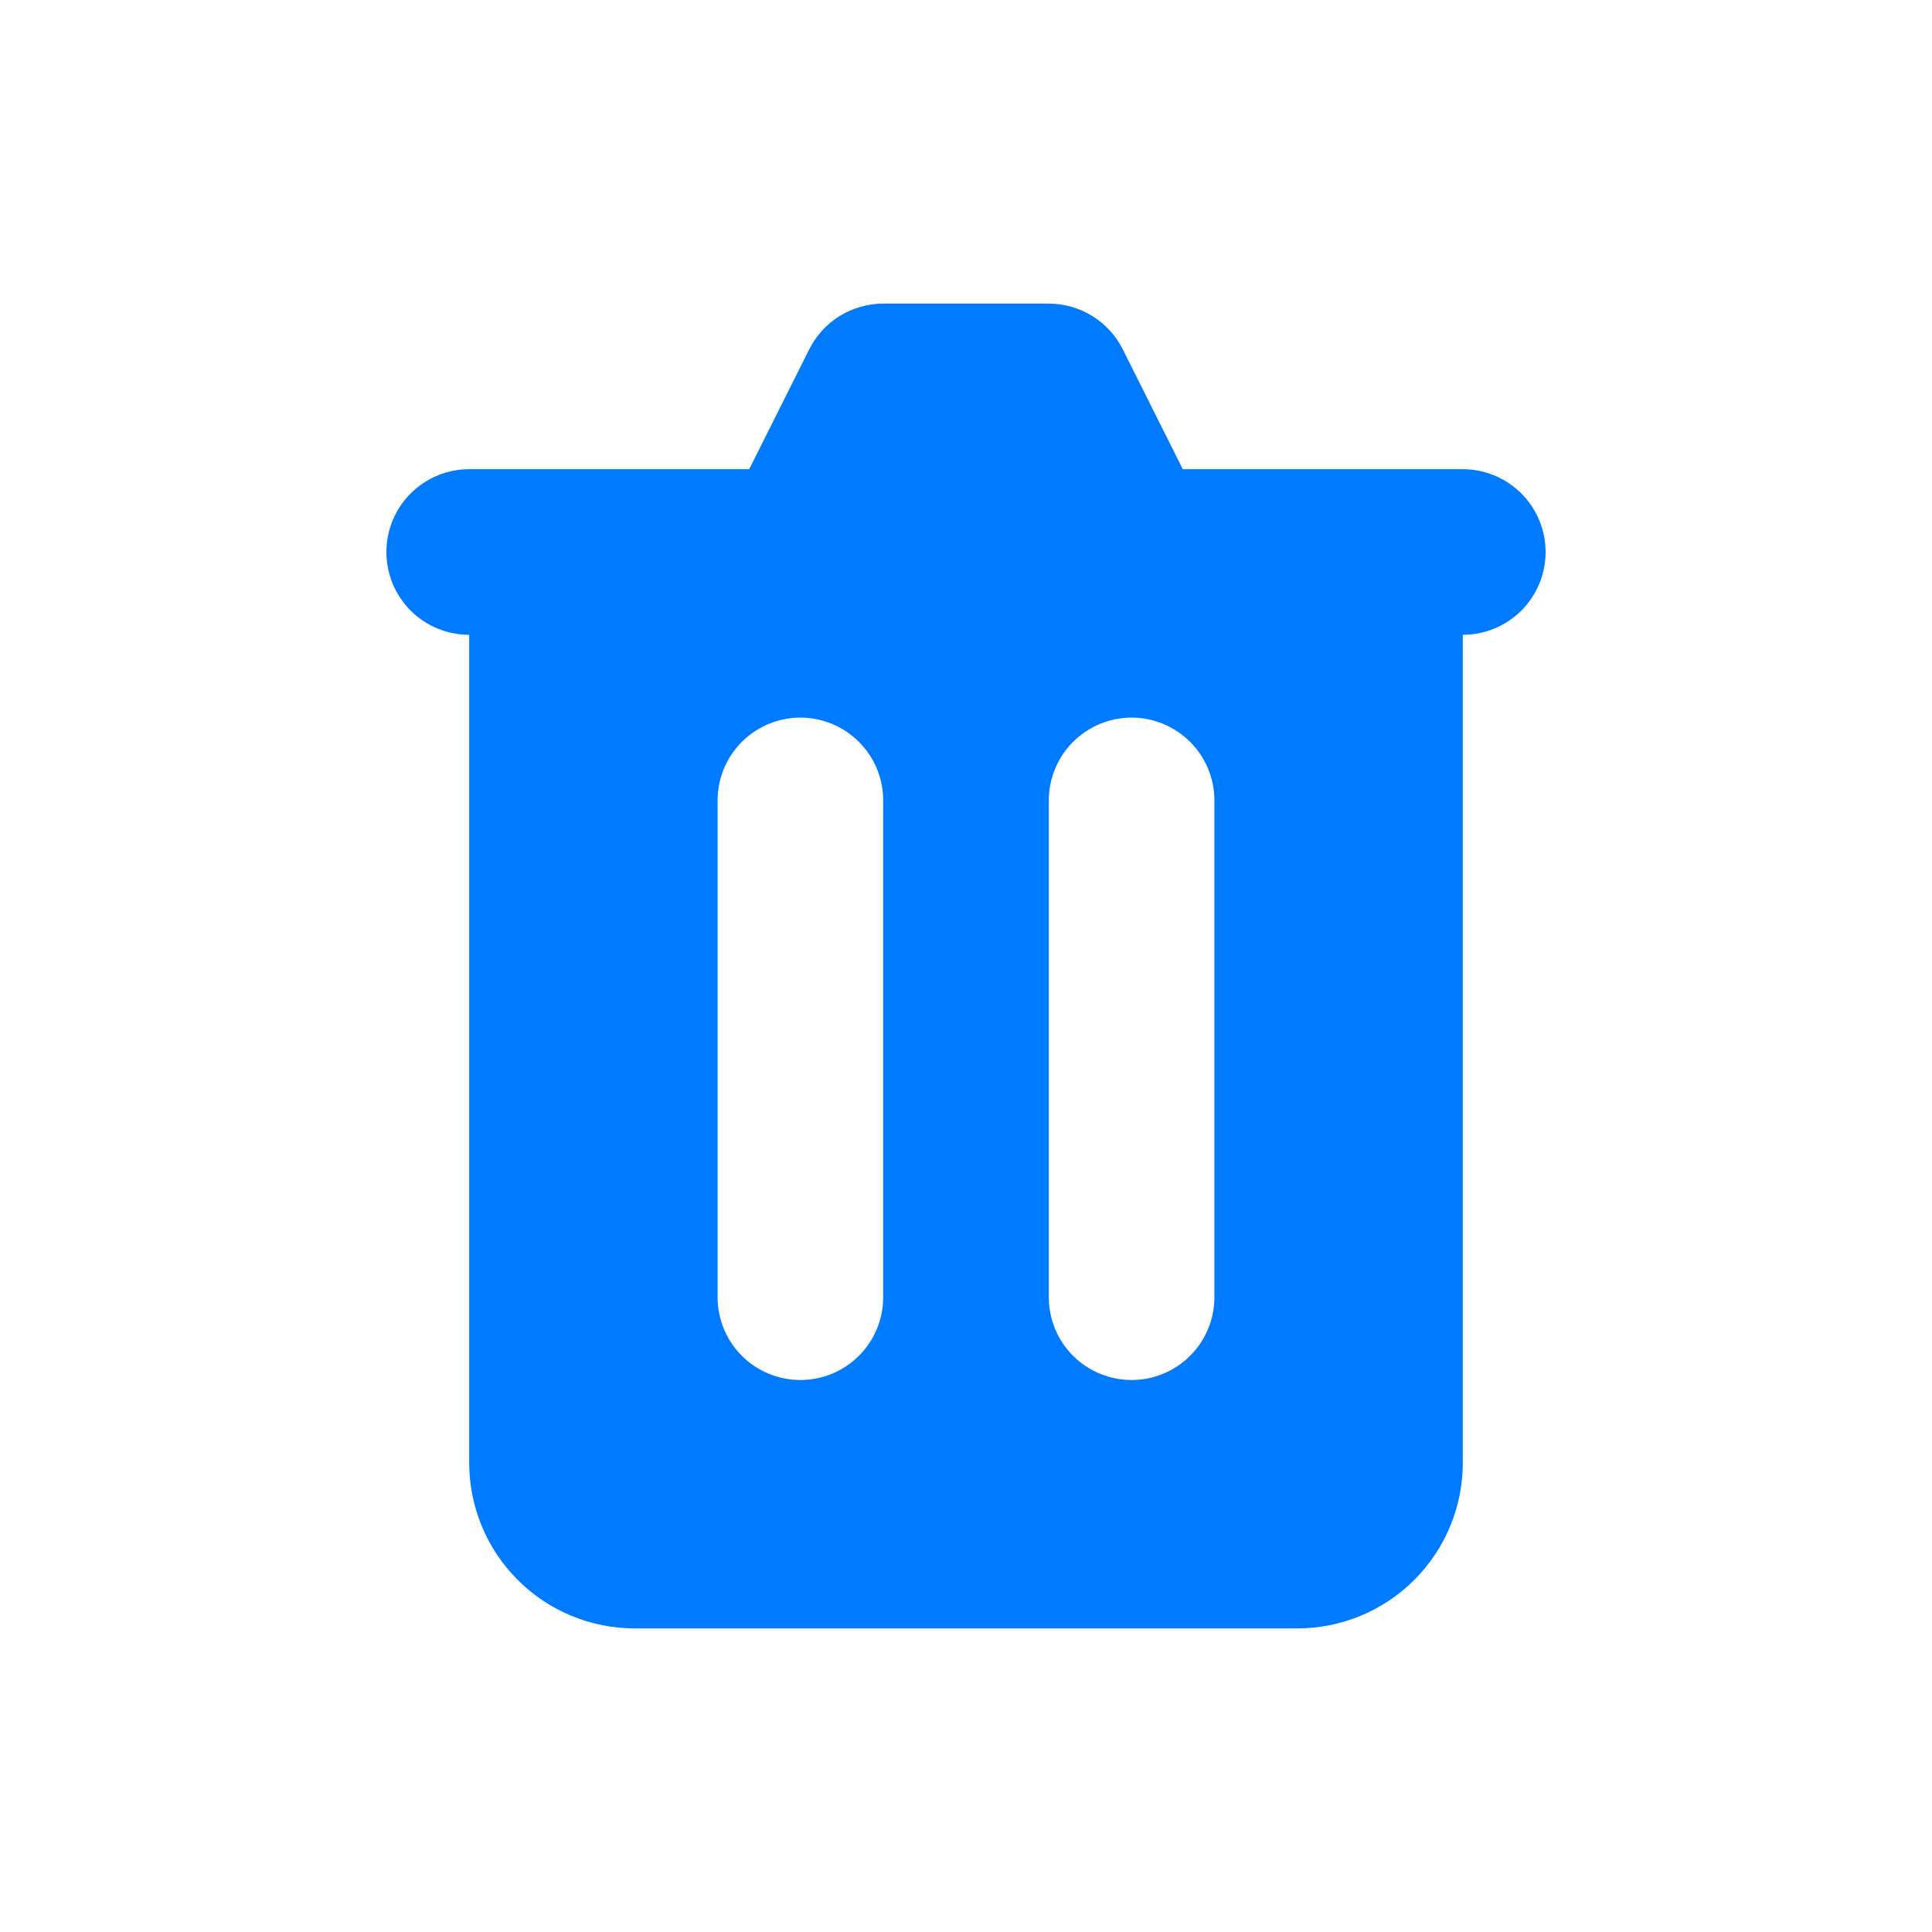
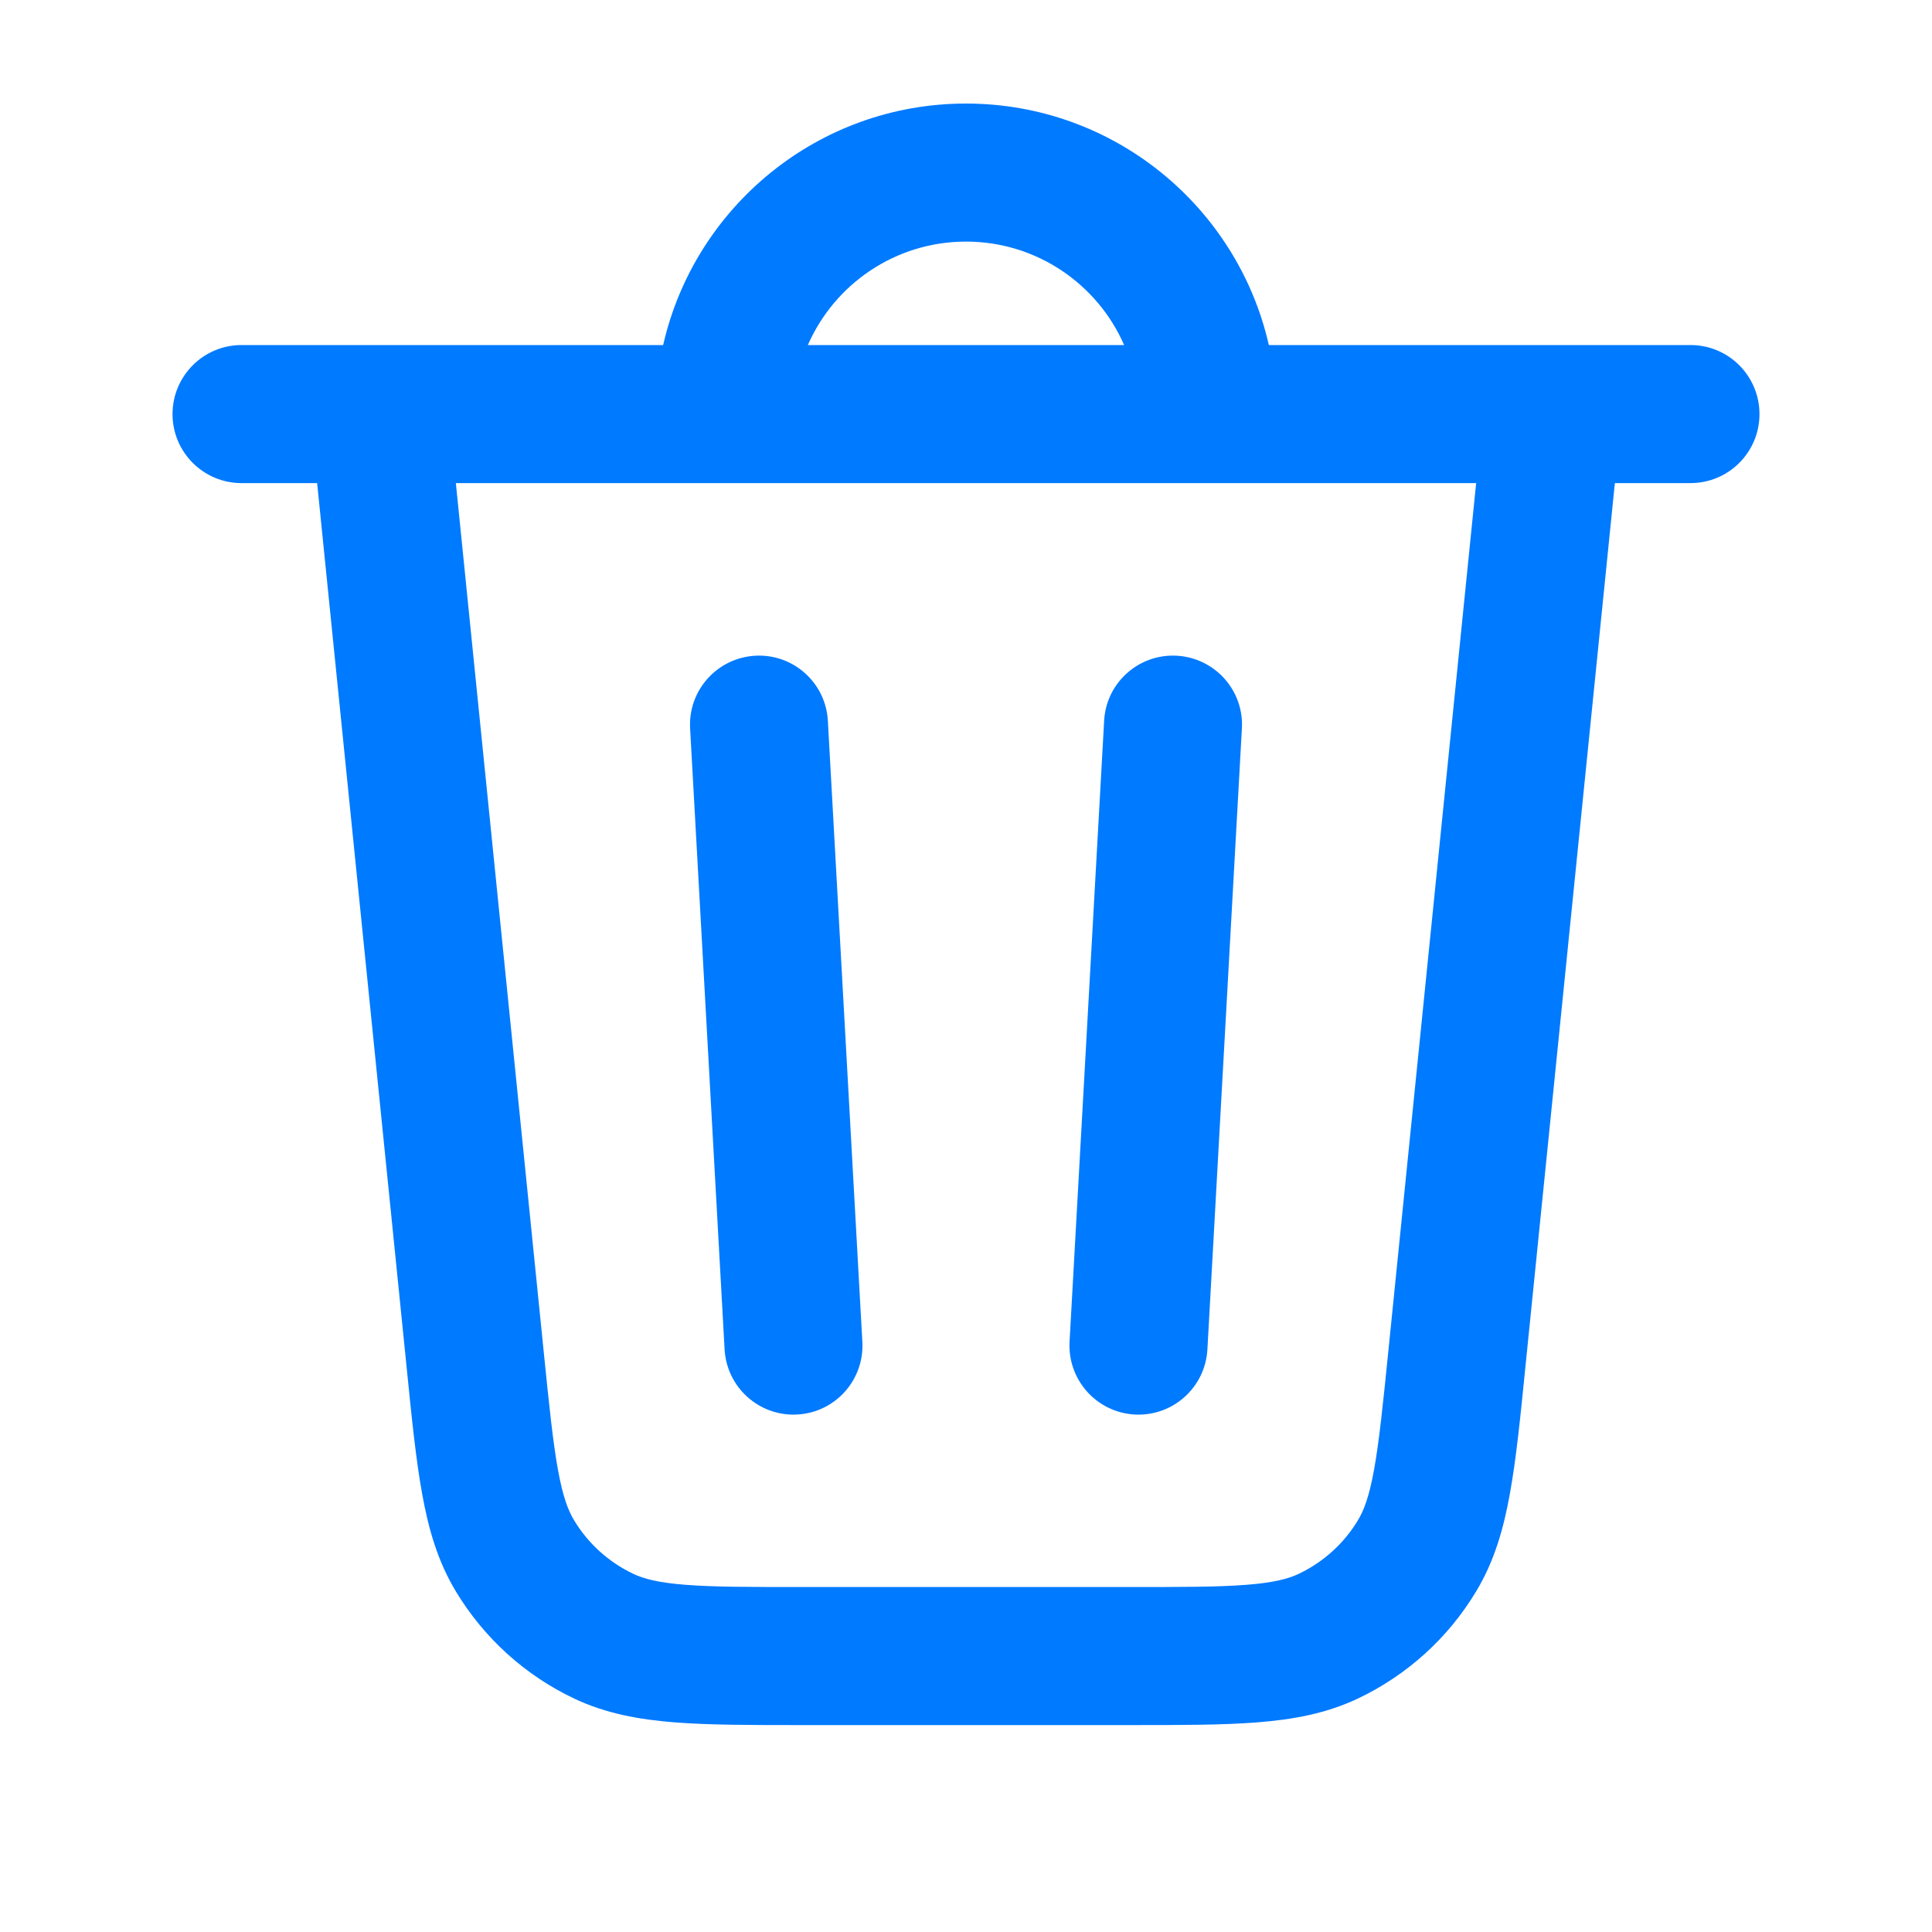
- <svg xmlns="http://www.w3.org/2000/svg" width="28" height="28" viewBox="0 0 28 28" fill="none">
-   <path fill-rule="evenodd" clip-rule="evenodd" d="M12.8 4.4C12.577 4.401 12.359 4.463 12.169 4.58C11.98 4.697 11.827 4.865 11.727 5.064L10.858 6.8H6.8C6.482 6.8 6.176 6.927 5.951 7.152C5.726 7.377 5.6 7.682 5.6 8C5.6 8.319 5.726 8.624 5.951 8.849C6.176 9.074 6.482 9.2 6.8 9.2V21.2C6.8 21.837 7.053 22.447 7.503 22.897C7.953 23.348 8.563 23.6 9.2 23.6H18.8C19.436 23.6 20.047 23.348 20.497 22.897C20.947 22.447 21.2 21.837 21.2 21.2V9.2C21.518 9.2 21.823 9.074 22.049 8.849C22.273 8.624 22.4 8.319 22.4 8C22.4 7.682 22.273 7.377 22.049 7.152C21.823 6.927 21.518 6.8 21.2 6.8H17.142L16.273 5.064C16.173 4.865 16.02 4.697 15.831 4.58C15.641 4.463 15.423 4.401 15.2 4.4H12.8ZM10.4 11.6C10.4 11.282 10.526 10.977 10.751 10.752C10.976 10.527 11.282 10.4 11.6 10.4C11.918 10.4 12.223 10.527 12.448 10.752C12.674 10.977 12.8 11.282 12.8 11.6V18.8C12.8 19.119 12.674 19.424 12.448 19.649C12.223 19.874 11.918 20 11.6 20C11.282 20 10.976 19.874 10.751 19.649C10.526 19.424 10.4 19.119 10.4 18.8V11.6ZM16.4 10.4C16.082 10.4 15.777 10.527 15.551 10.752C15.326 10.977 15.2 11.282 15.2 11.6V18.8C15.2 19.119 15.326 19.424 15.551 19.649C15.777 19.874 16.082 20 16.4 20C16.718 20 17.023 19.874 17.248 19.649C17.474 19.424 17.6 19.119 17.6 18.8V11.6C17.6 11.282 17.474 10.977 17.248 10.752C17.023 10.527 16.718 10.4 16.4 10.4Z" fill="#007AFF" />
+ <svg xmlns="http://www.w3.org/2000/svg" width="20" height="20" viewBox="0 0 20 20" fill="none">
+   <path fill-rule="evenodd" clip-rule="evenodd" d="M7.818 6.788C7.424 6.81 7.122 7.147 7.144 7.54L7.501 13.969C7.523 14.363 7.86 14.665 8.254 14.643C8.648 14.621 8.949 14.284 8.927 13.89L8.57 7.461C8.548 7.067 8.211 6.766 7.818 6.788Z" fill="#007AFF" />
+   <path fill-rule="evenodd" clip-rule="evenodd" d="M12.182 6.788C12.576 6.81 12.878 7.147 12.856 7.54L12.499 13.969C12.477 14.363 12.14 14.665 11.746 14.643C11.352 14.621 11.051 14.284 11.072 13.89L11.43 7.461C11.451 7.067 11.789 6.766 12.182 6.788Z" fill="#007AFF" />
+   <path fill-rule="evenodd" clip-rule="evenodd" d="M2.5 3.572C2.106 3.572 1.786 3.892 1.786 4.287C1.786 4.681 2.106 5.001 2.5 5.001H3.283L4.21 14.16C4.262 14.681 4.306 15.113 4.37 15.464C4.436 15.831 4.532 16.164 4.719 16.474C5.01 16.957 5.437 17.344 5.947 17.585C6.274 17.739 6.616 17.801 6.987 17.83C7.343 17.858 7.777 17.858 8.301 17.858H11.699C12.223 17.858 12.657 17.858 13.013 17.83C13.384 17.801 13.726 17.739 14.053 17.585C14.563 17.344 14.991 16.957 15.281 16.474C15.468 16.164 15.564 15.831 15.63 15.464C15.694 15.113 15.738 14.681 15.79 14.16L16.717 5.001H17.5C17.895 5.001 18.214 4.681 18.214 4.287C18.214 3.892 17.895 3.572 17.5 3.572H13.135C12.81 2.141 11.53 1.072 10 1.072C8.47 1.072 7.19 2.141 6.865 3.572H2.5ZM5.628 13.988C5.684 14.544 5.723 14.92 5.775 15.21C5.826 15.492 5.881 15.636 5.943 15.738C6.088 15.979 6.302 16.172 6.557 16.293C6.664 16.343 6.813 16.384 7.098 16.406C7.392 16.429 7.77 16.429 8.329 16.429H11.671C12.23 16.429 12.608 16.429 12.902 16.406C13.187 16.384 13.336 16.343 13.443 16.293C13.698 16.172 13.912 15.979 14.057 15.738C14.119 15.636 14.174 15.492 14.225 15.21C14.277 14.92 14.316 14.544 14.372 13.988L15.281 5.001H4.719L5.628 13.988ZM10 2.501C9.268 2.501 8.638 2.942 8.363 3.572H11.637C11.362 2.942 10.732 2.501 10 2.501Z" fill="#007AFF" />
</svg>
